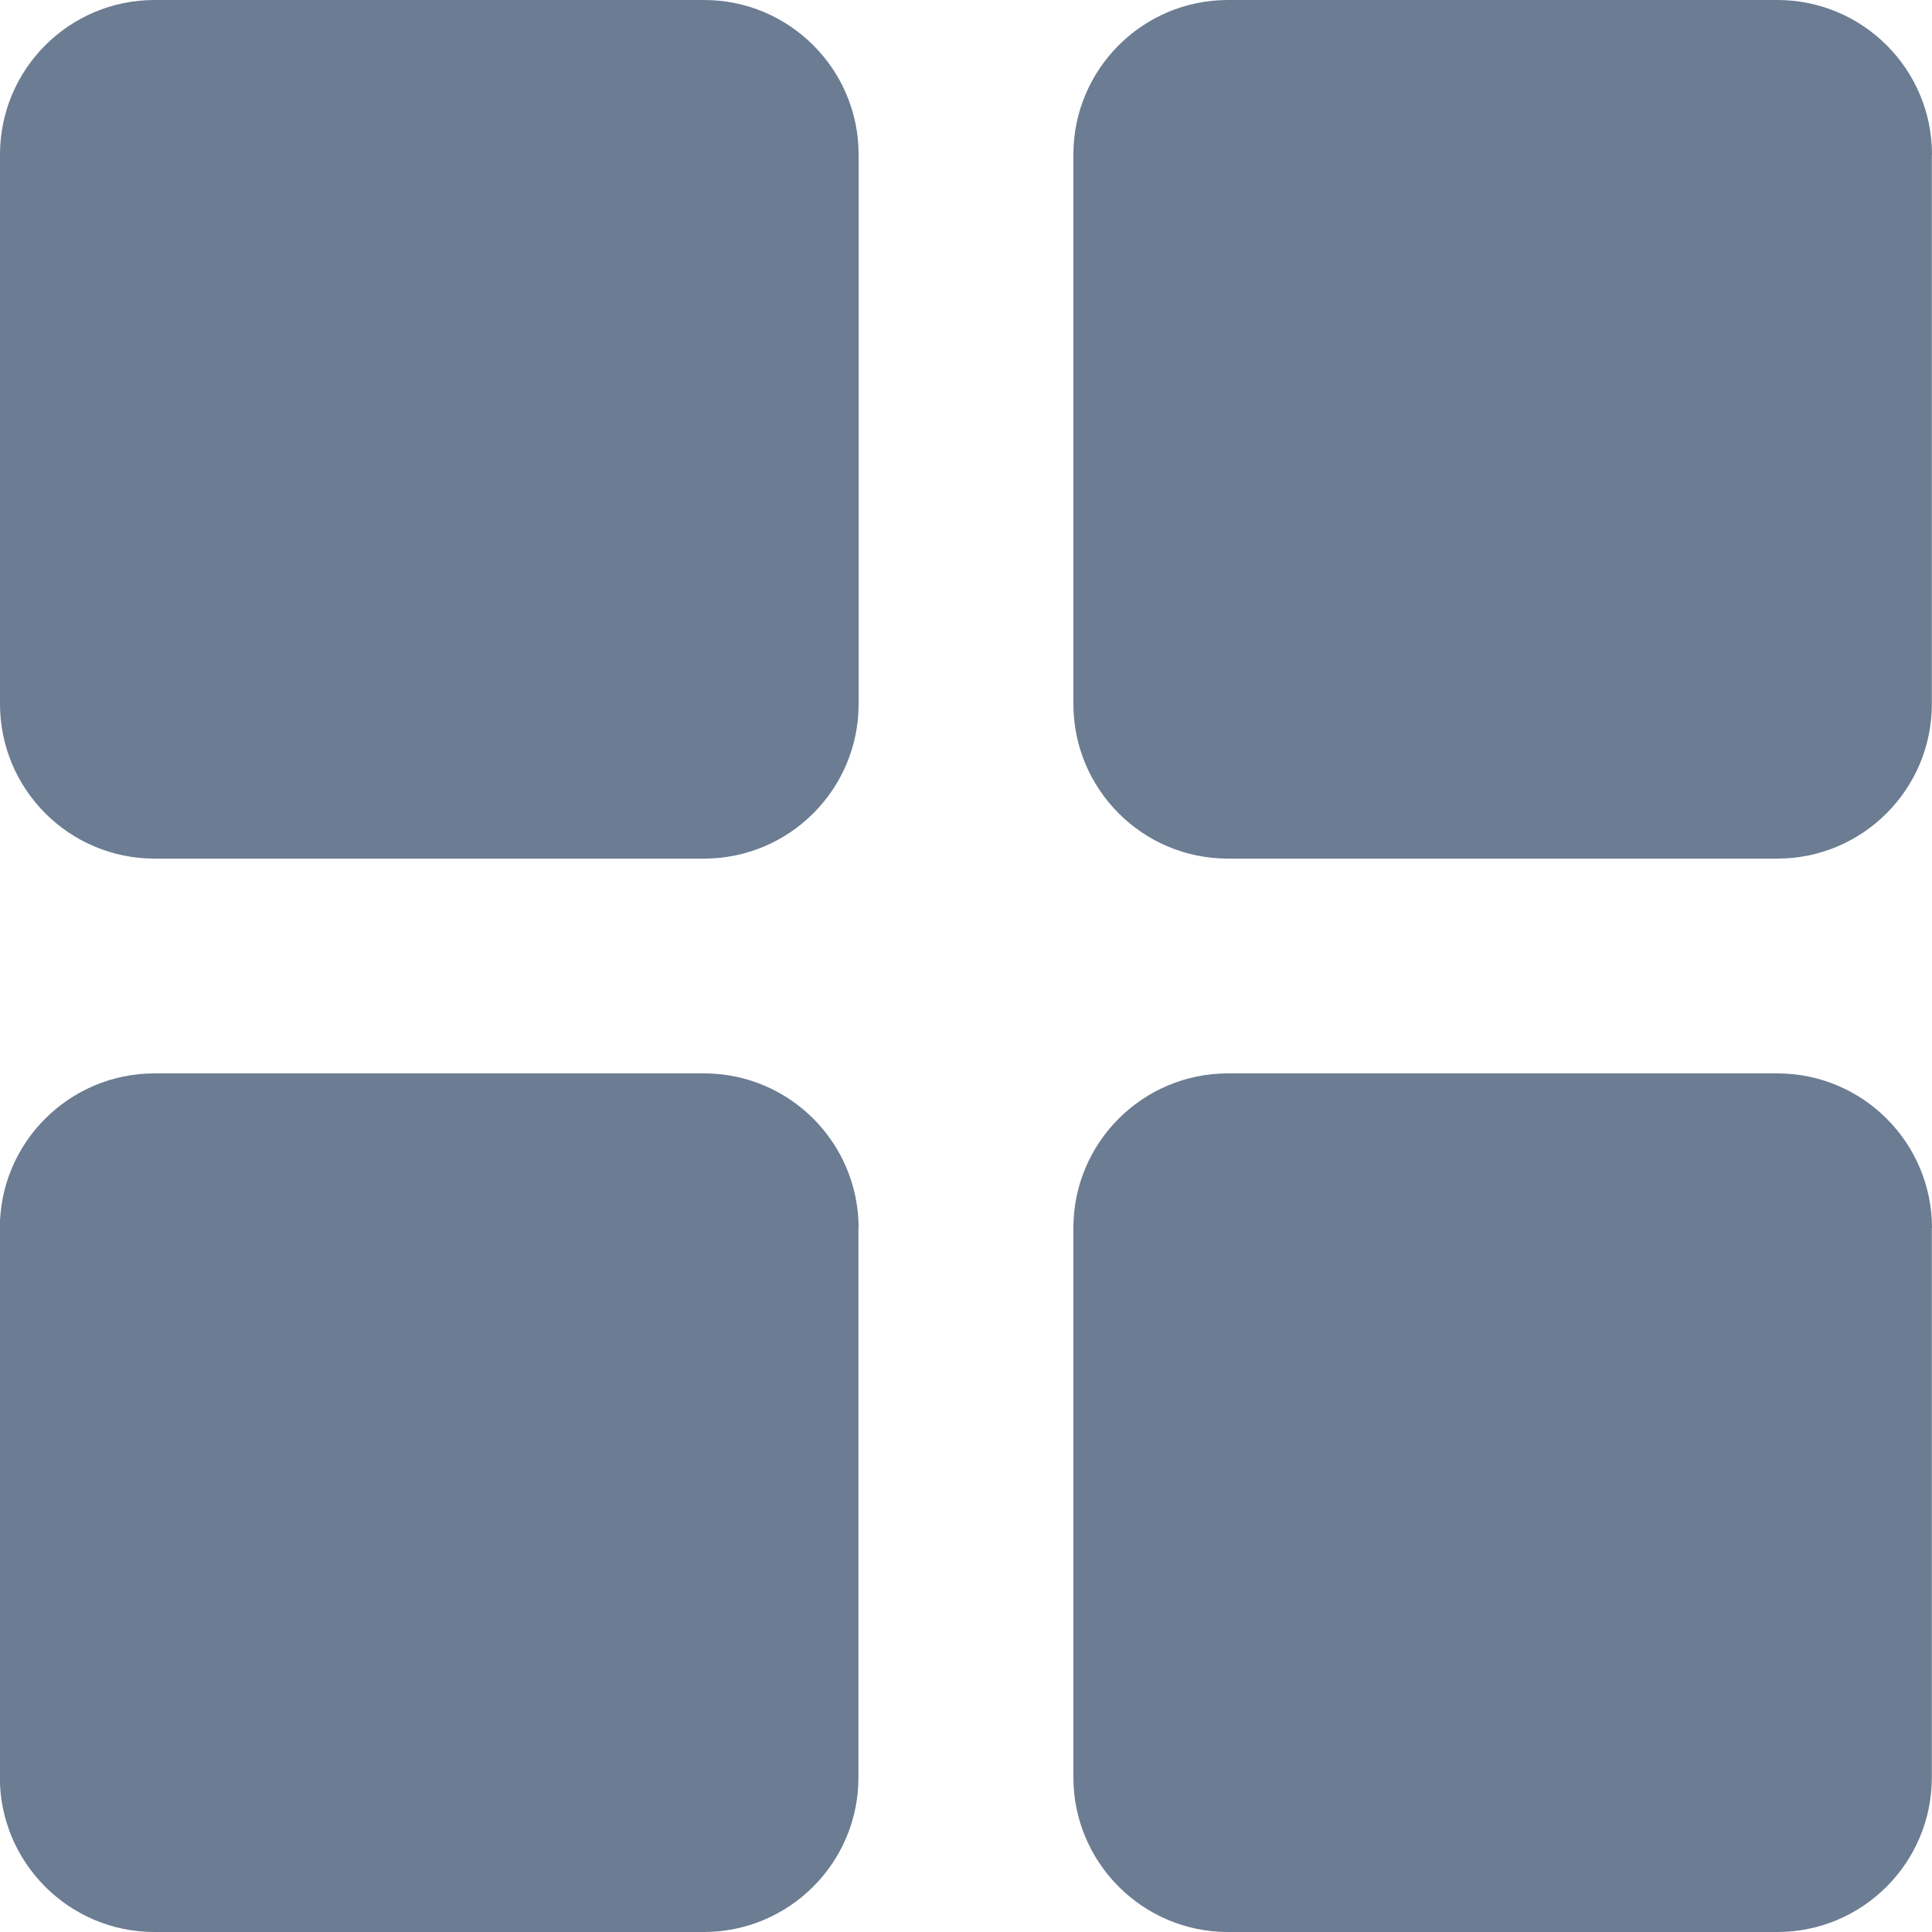
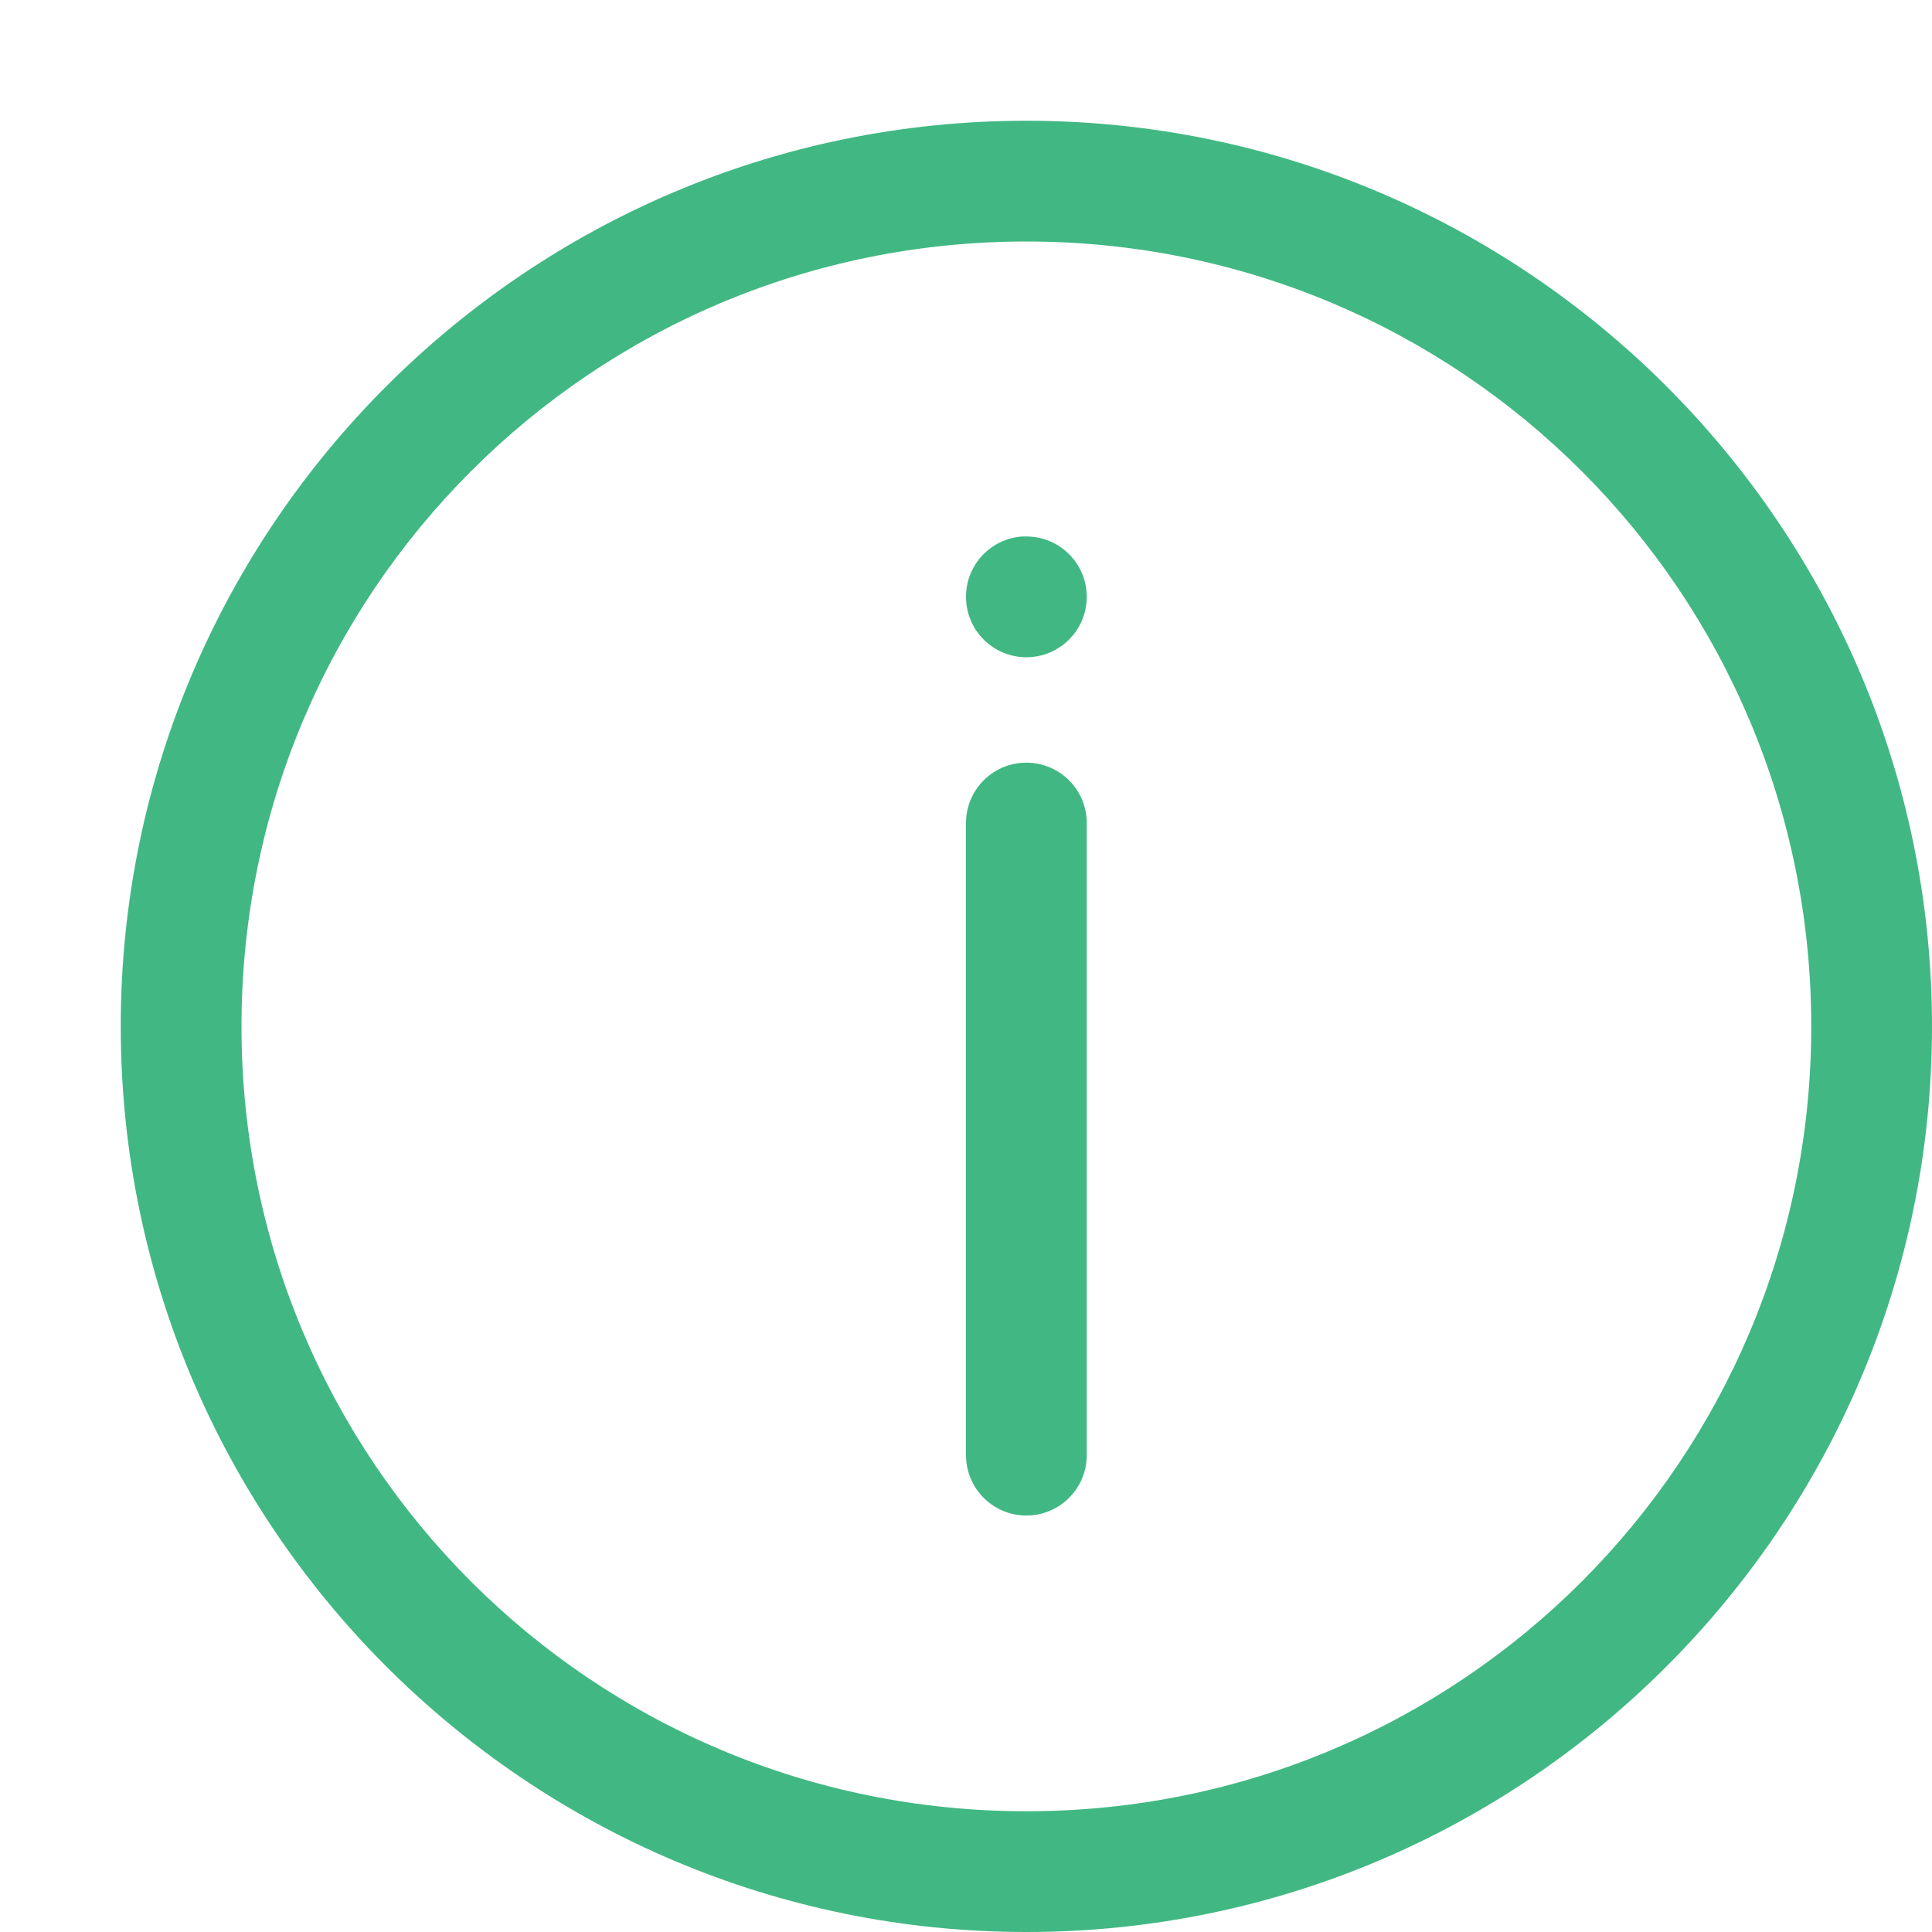
- <svg xmlns="http://www.w3.org/2000/svg" width="12" height="12" fill="none" viewBox="0 0 12 12">
-   <path fill="#6B7C93" d="M5.333.96c0-.53-.43-.96-.96-.96H.96C.43 0 0 .43 0 .96v3.412c0 .531.43.961.96.961h3.412c.531 0 .961-.43.961-.96V.96zM12 .96c0-.53-.43-.96-.961-.96H7.627c-.53 0-.96.43-.96.96v3.412c0 .531.43.961.96.961h3.412c.53 0 .96-.43.96-.96V.96zM5.333 7.628c0-.531-.43-.961-.96-.961H.96c-.53 0-.961.43-.961.96v3.412c0 .53.43.961.96.961h3.412c.531 0 .961-.43.961-.96V7.627zM12 7.628c0-.531-.43-.961-.961-.961H7.627c-.53 0-.96.43-.96.96v3.412c0 .53.43.961.96.961h3.412c.53 0 .96-.43.96-.96V7.627z" />
+ <svg xmlns="http://www.w3.org/2000/svg" id="SvgjsSvg1068" width="288" height="288" version="1.1">
+   <defs id="SvgjsDefs1069" />
+   <g id="SvgjsG1070" transform="matrix(1,0,0,1,0,0)">
+     <svg width="288" height="288" viewBox="0 0 16 16">
+       <path d="M 8.5 1 C 4.364 1 1 4.364 1 8.5 C 1 12.636 4.364 16 8.5 16 C 12.636 16 16 12.636 16 8.5 C 16 4.364 12.636 1 8.5 1 z M 8.5 2 C 12.096 2 15 4.904 15 8.5 C 15 12.096 12.096 15 8.5 15 C 4.904 15 2 12.096 2 8.5 C 2 4.904 4.904 2 8.5 2 z M 8.465 4.443 A 0.5 0.5 0 0 0 8 4.943 A 0.5 0.5 0 0 0 8.5 5.443 A 0.5 0.5 0 0 0 9 4.943 A 0.5 0.5 0 0 0 8.5 4.443 A 0.5 0.5 0 0 0 8.465 4.443 z M 8.492 6.316 A 0.5 0.5 0 0 0 8 6.822 L 8 12.051 A 0.5 0.5 0 1 0 9 12.051 L 9 6.822 A 0.5 0.5 0 0 0 8.492 6.316 z " color="#000" enable-background="accumulate" font-family="sans-serif" font-weight="400" overflow="visible" style="line-height:normal;text-indent:0;text-align:start;text-decoration-line:none;text-decoration-style:solid;text-decoration-color:#000;text-transform:none;block-progression:tb;white-space:normal;isolation:auto;mix-blend-mode:normal;solid-color:#000;solid-opacity:1" fill="#41b883" class="color000 svgShape" />
+     </svg>
+   </g>
</svg>
